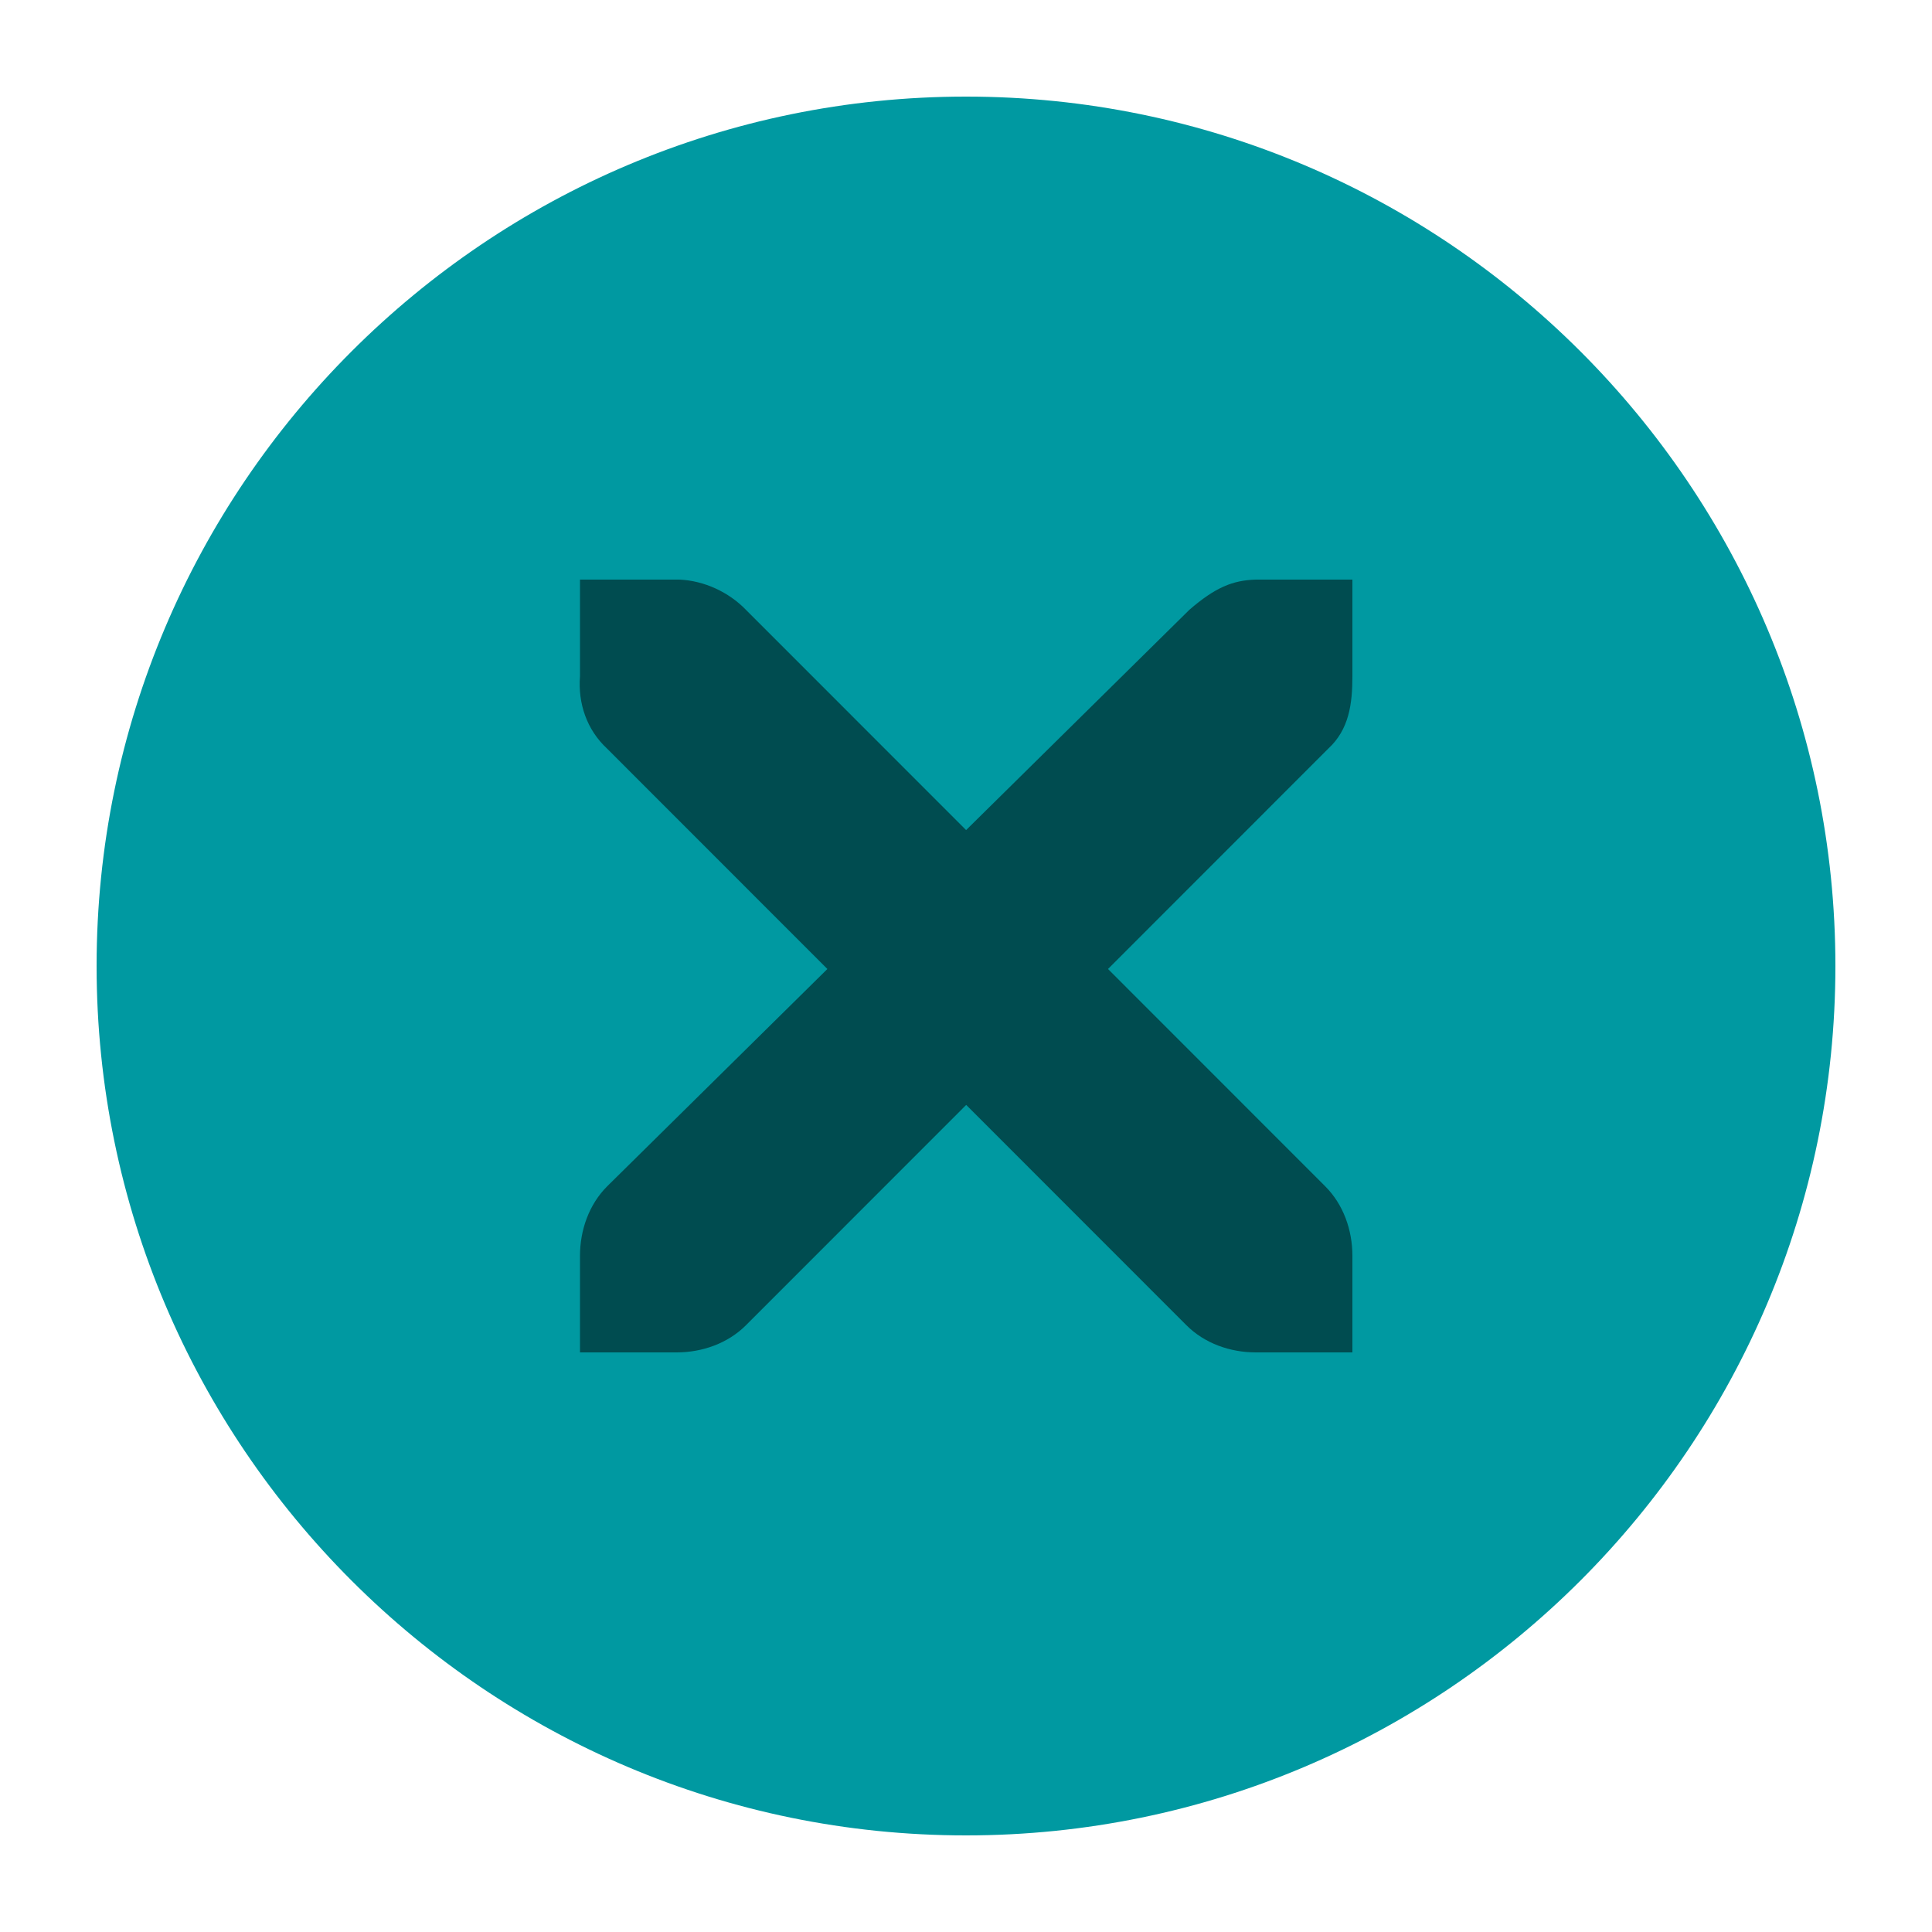
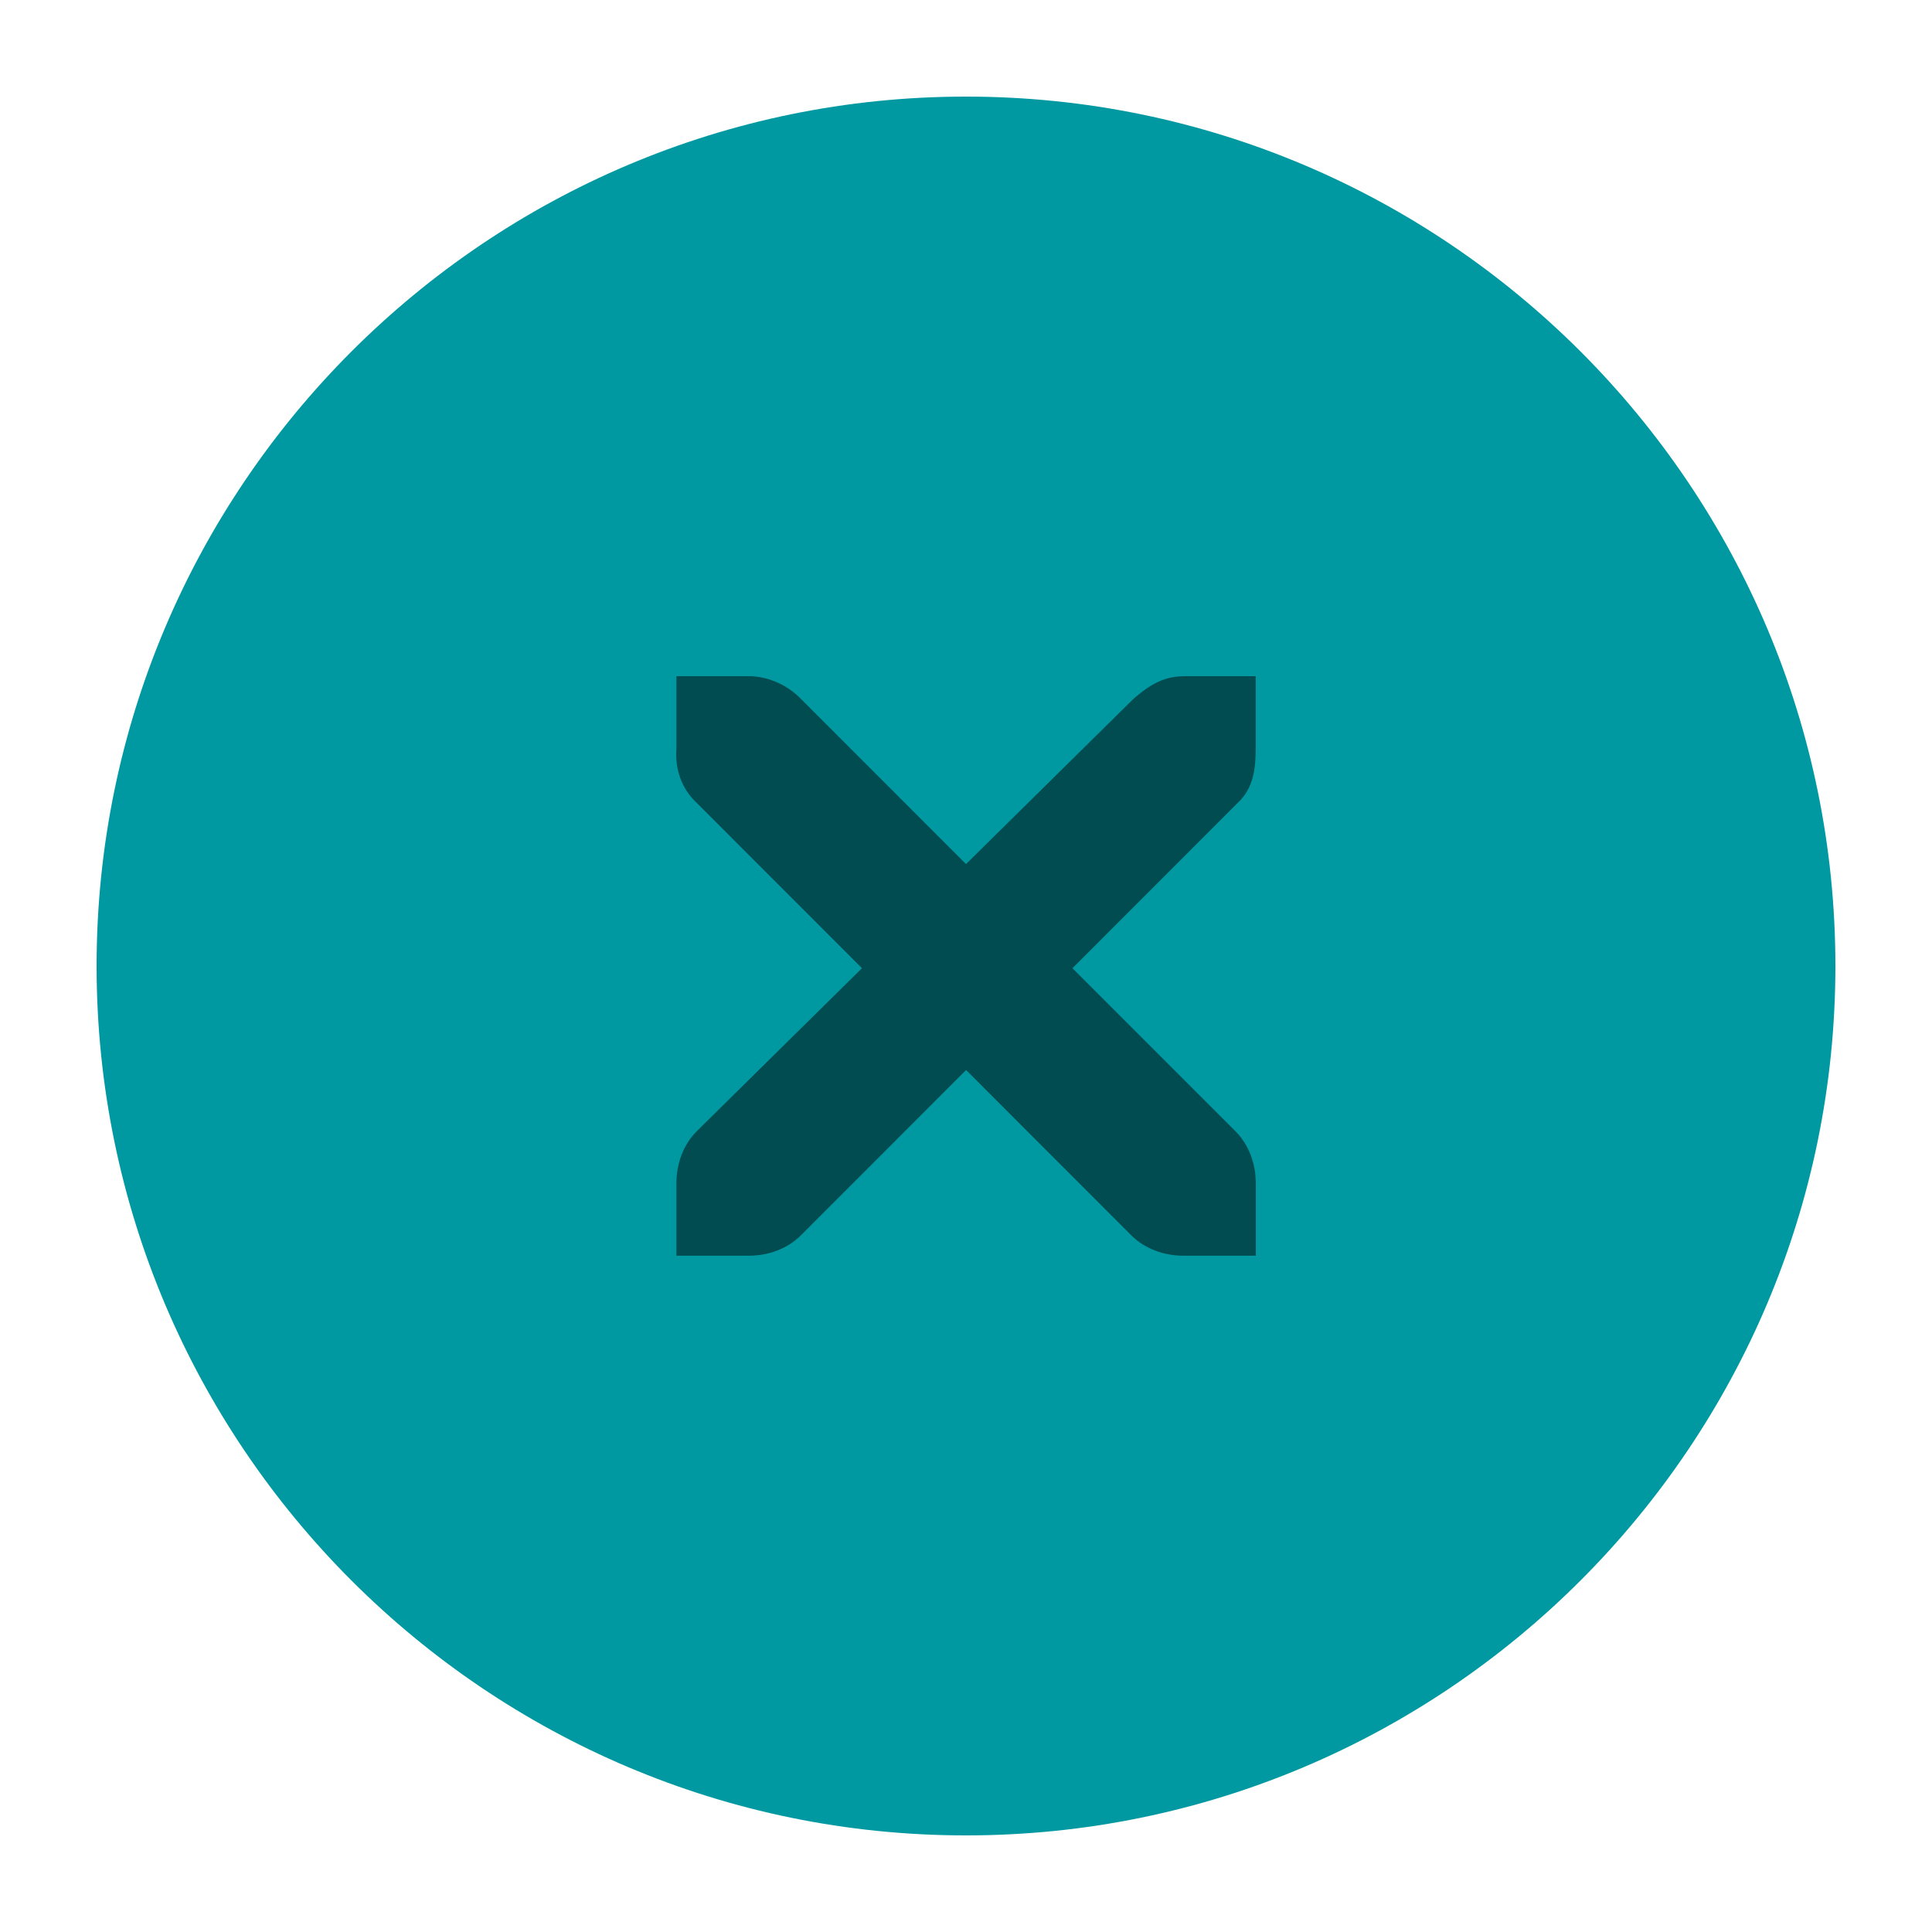
<svg xmlns="http://www.w3.org/2000/svg" xmlns:xlink="http://www.w3.org/1999/xlink" version="1.1" viewBox="0 0 20 20" id="svg212" width="20" height="20">
  <defs id="defs32">
    <linearGradient id="linearGradient1168">
      <stop style="stop-opacity:.05" offset="0" id="stop2" />
      <stop style="stop-opacity:0" offset="1" id="stop4" />
    </linearGradient>
    <linearGradient id="linearGradient1086">
      <stop stop-color="#fff" offset="0" id="stop7" />
      <stop stop-color="#fff" offset=".6" id="stop9" />
      <stop stop-color="#bababa" offset="1" id="stop11" />
    </linearGradient>
    <radialGradient id="radialGradient1090-7-9" cx="19" cy="571.7" r="7.503" gradientTransform="matrix(1.433,-5.4148e-7,5.4109e-7,1.433,-8.2283,-213.91)" gradientUnits="userSpaceOnUse" xlink:href="#linearGradient1086" />
    <radialGradient id="radialGradient1090-7-93" cx="19" cy="571.7" r="7.503" gradientTransform="matrix(1.433,-5.4148e-7,5.4109e-7,1.433,-8.2283,-180.9)" gradientUnits="userSpaceOnUse" xlink:href="#linearGradient1086" />
    <radialGradient id="radialGradient1090-4-5" cx="19" cy="571.7" r="7.503" gradientTransform="matrix(1.4224,-5.3748e-7,5.371e-7,1.4224,57.973,-174.87)" gradientUnits="userSpaceOnUse" xlink:href="#linearGradient1086" />
    <radialGradient id="radialGradient1090-4-5-7" cx="19" cy="571.7" r="7.503" gradientTransform="matrix(1.4224,-5.3748e-7,5.371e-7,1.4224,57.973,-207.87)" gradientUnits="userSpaceOnUse" xlink:href="#linearGradient1086" />
    <radialGradient id="radialGradient1090-4-5-7-3" cx="19" cy="571.7" r="7.503" gradientTransform="matrix(1.4224,-5.3748e-7,5.371e-7,1.4224,57.973,-174.87)" gradientUnits="userSpaceOnUse" xlink:href="#linearGradient1086" />
    <radialGradient id="radialGradient1090-4-5-7-5" cx="19" cy="571.7" r="7.503" gradientTransform="matrix(1.4224,-5.3748e-7,5.371e-7,1.4224,57.973,-207.87)" gradientUnits="userSpaceOnUse" xlink:href="#linearGradient1086" />
    <linearGradient id="linearGradient1080" x1="19" x2="19" y1="562.36" y2="581.25" gradientUnits="userSpaceOnUse" xlink:href="#linearGradient1168" />
    <linearGradient id="linearGradient1080-2" x1="19" x2="19" y1="562.36" y2="581.25" gradientTransform="translate(2.7e-7,33)" gradientUnits="userSpaceOnUse" xlink:href="#linearGradient1168" />
    <linearGradient id="linearGradient1080-7" x1="19" x2="19" y1="562.36" y2="581.25" gradientTransform="translate(-2.9e-7,66)" gradientUnits="userSpaceOnUse" xlink:href="#linearGradient1168" />
    <clipPath id="a-9">
      <rect x="9.5" y="178.85" width="6" height="31" fill="#ffffff" opacity="0.539" id="rect23" />
    </clipPath>
    <clipPath id="b-8">
      <rect x="109.41" y="196.63" width="16" height="16" opacity="0.3" id="rect26" />
    </clipPath>
    <clipPath id="clipPath6191">
      <path d="m 9.5,194.85 v -16 h 16 v 5 h -11 v 11 z" style="stroke-width:30.2;stroke-linecap:round;stroke-linejoin:round" id="path29" />
    </clipPath>
  </defs>
  <g id="close-pressed" transform="translate(-75,-561.36)">
    <rect x="75" y="561.36" width="20" height="20" fill="#ffffff" stroke-width="0.714" id="rect52" />
    <path d="m 85,562.36 c -4.964,0 -9,4.036 -9,9 0,4.964 4.036,9 9,9 4.964,0 9,-4.036 9,-9 0,-4.964 -4.036,-9 -9,-9 z" color="#000000" color-rendering="auto" dominant-baseline="auto" fill="#0099a1" image-rendering="auto" shape-rendering="auto" solid-color="#000000" stop-color="#000000" id="path54" />
-     <path d="m 81.003,567.36 h 1 c 0.011,-1.2e-4 0.021,-4.7e-4 0.031,0 0.255,0.011 0.51,0.129 0.687,0.312 l 2.28,2.281 2.312,-2.281 c 0.266,-0.23 0.447,-0.305 0.687,-0.312 h 1 v 1 c 0,0.286 -0.034,0.551 -0.25,0.75 l -2.28,2.281 2.249,2.25 c 0.188,0.188 0.281,0.453 0.281,0.719 v 1 h -1 c -0.265,-10e-6 -0.53,-0.093 -0.718,-0.281 l -2.28,-2.281 -2.28,2.281 c -0.188,0.188 -0.453,0.281 -0.718,0.281 h -1 v -1 c 0,-0.265 0.093,-0.531 0.281,-0.719 l 2.28,-2.25 -2.28,-2.281 c -0.211,-0.195 -0.303,-0.469 -0.281,-0.75 V 567.36 Z" color="#bebebe" enable-background="new" opacity=".5" stroke-width="1.333" style="opacity:0.5" id="path56" />
+     <path d="m 82.002,568.36 h 0.75 c 0.008,-9e-5 0.016,-3.6e-4 0.023,0 0.191,0.008 0.382,0.096 0.515,0.234 l 1.71,1.711 1.734,-1.711 c 0.199,-0.173 0.335,-0.229 0.515,-0.234 h 0.75 v 0.75 c 0,0.215 -0.026,0.413 -0.187,0.562 l -1.71,1.711 1.687,1.687 c 0.141,0.141 0.211,0.34 0.211,0.539 v 0.75 h -0.75 c -0.199,-10e-6 -0.398,-0.07 -0.539,-0.211 l -1.71,-1.711 -1.71,1.711 c -0.141,0.141 -0.34,0.211 -0.539,0.211 h -0.75 v -0.75 c 0,-0.199 0.07,-0.398 0.211,-0.539 l 1.71,-1.687 -1.71,-1.711 c -0.158,-0.146 -0.227,-0.352 -0.211,-0.562 V 568.36 Z" color="#bebebe" enable-background="new" opacity=".5" stroke-width="1.333" style="opacity:0.5" id="path56" />
  </g>
</svg>
